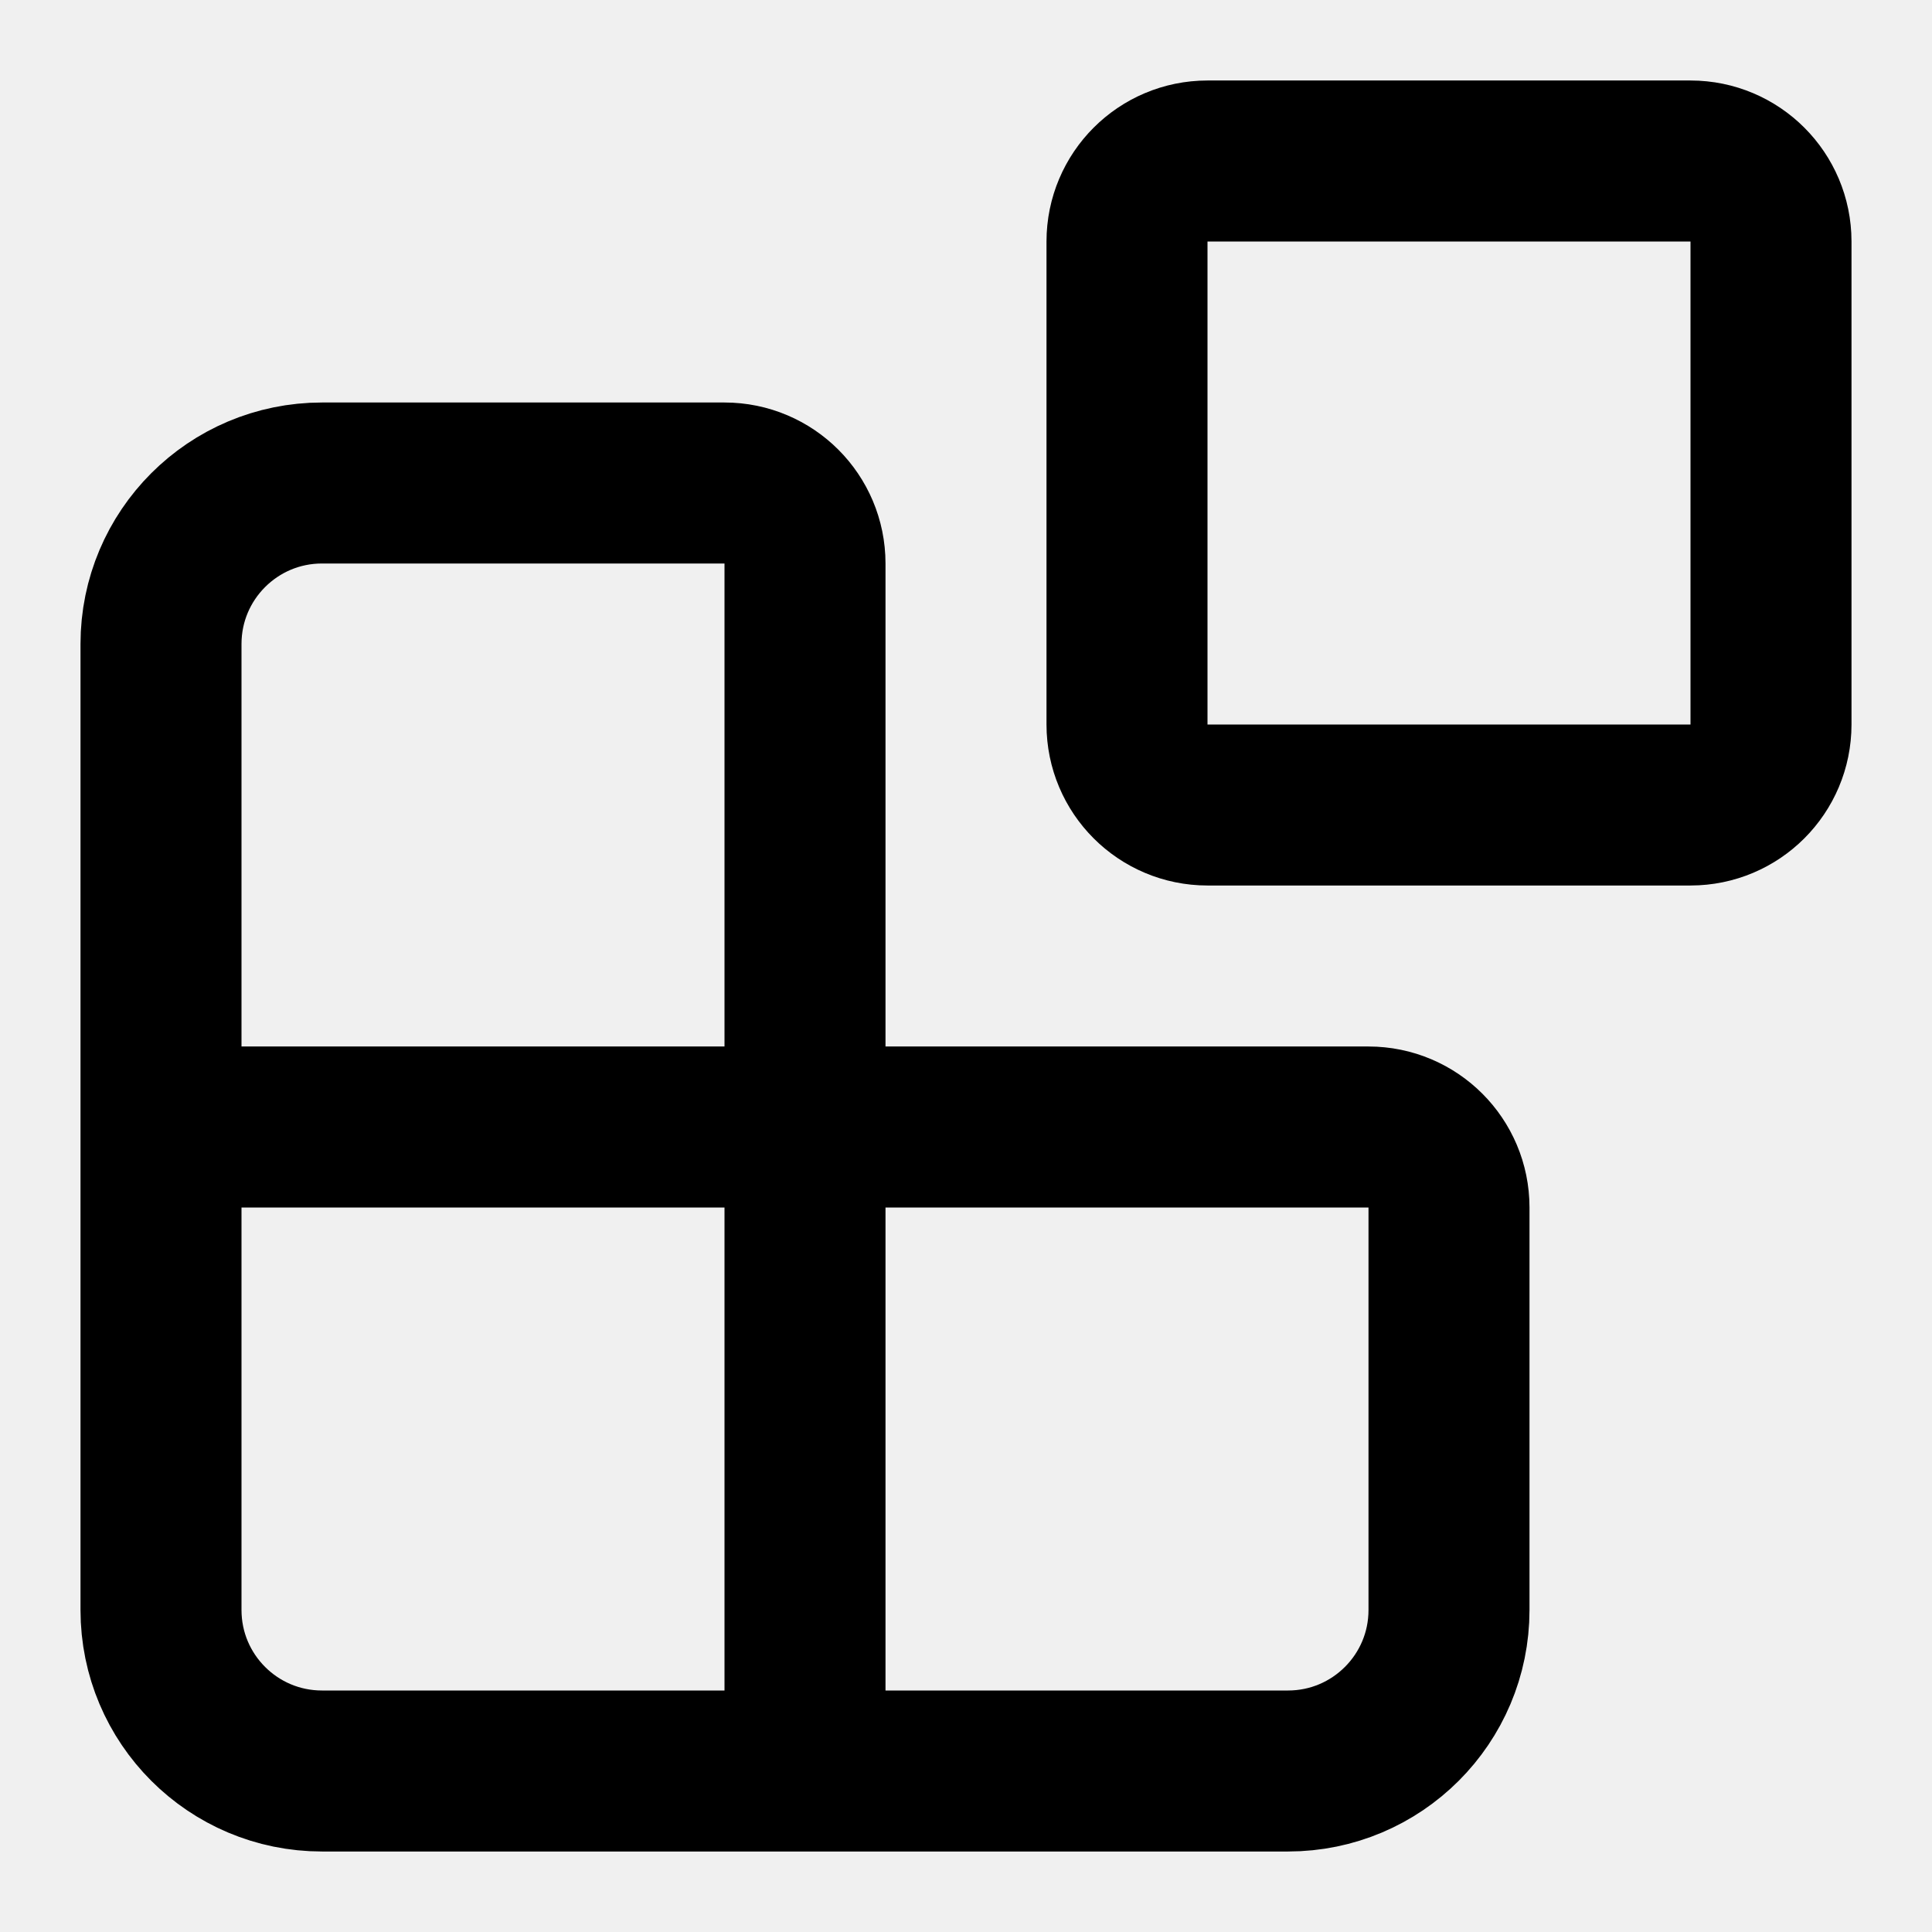
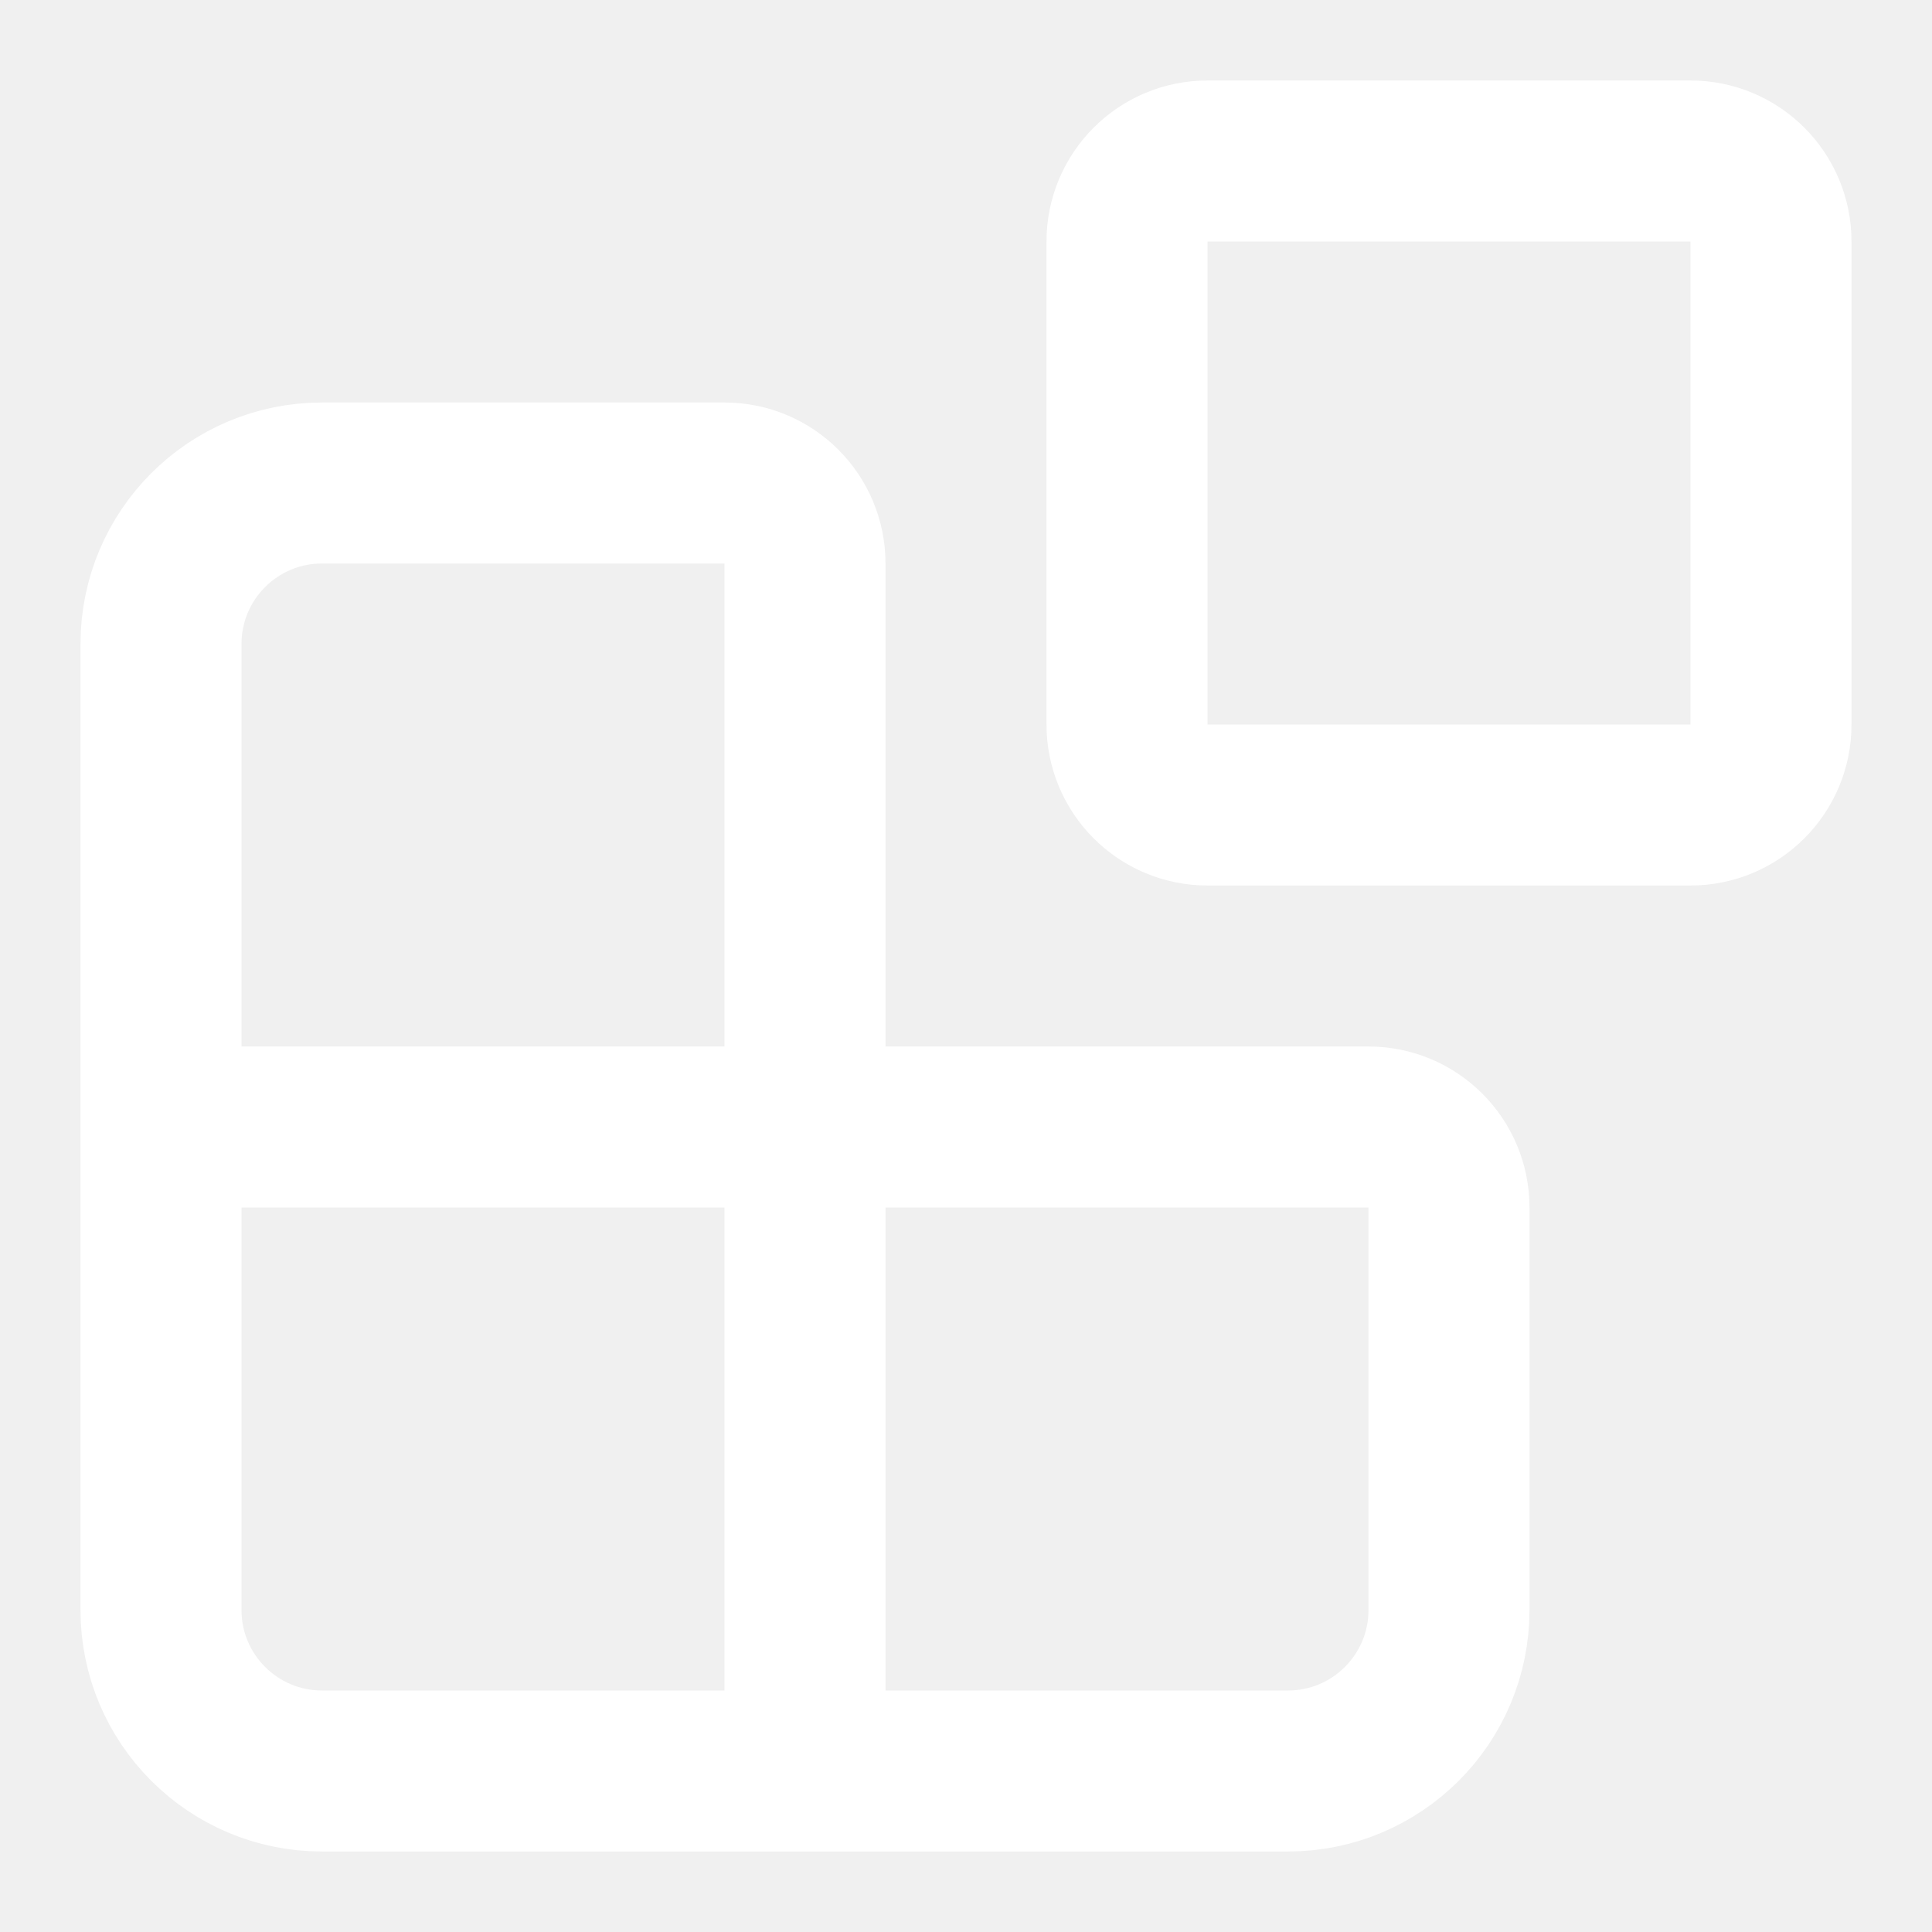
- <svg xmlns="http://www.w3.org/2000/svg" width="24" height="24" viewBox="0 0 24 24" fill="none" stroke="currentColor" stroke-width="2" stroke-linecap="round" stroke-linejoin="round" class="lucide lucide-blocks-icon lucide-blocks">
+ <svg xmlns="http://www.w3.org/2000/svg" width="24" height="24" viewBox="0 0 24 24" fill="none" stroke="white" stroke-width="2" stroke-linecap="round" stroke-linejoin="round" class="lucide lucide-blocks-icon lucide-blocks">
  <path d="M10 22V7a1 1 0 0 0-1-1H4a2 2 0 0 0-2 2v12a2 2 0 0 0 2 2h12a2 2 0 0 0 2-2v-5a1 1 0 0 0-1-1H2" />
  <rect x="14" y="2" width="8" height="8" rx="1" />
</svg>
